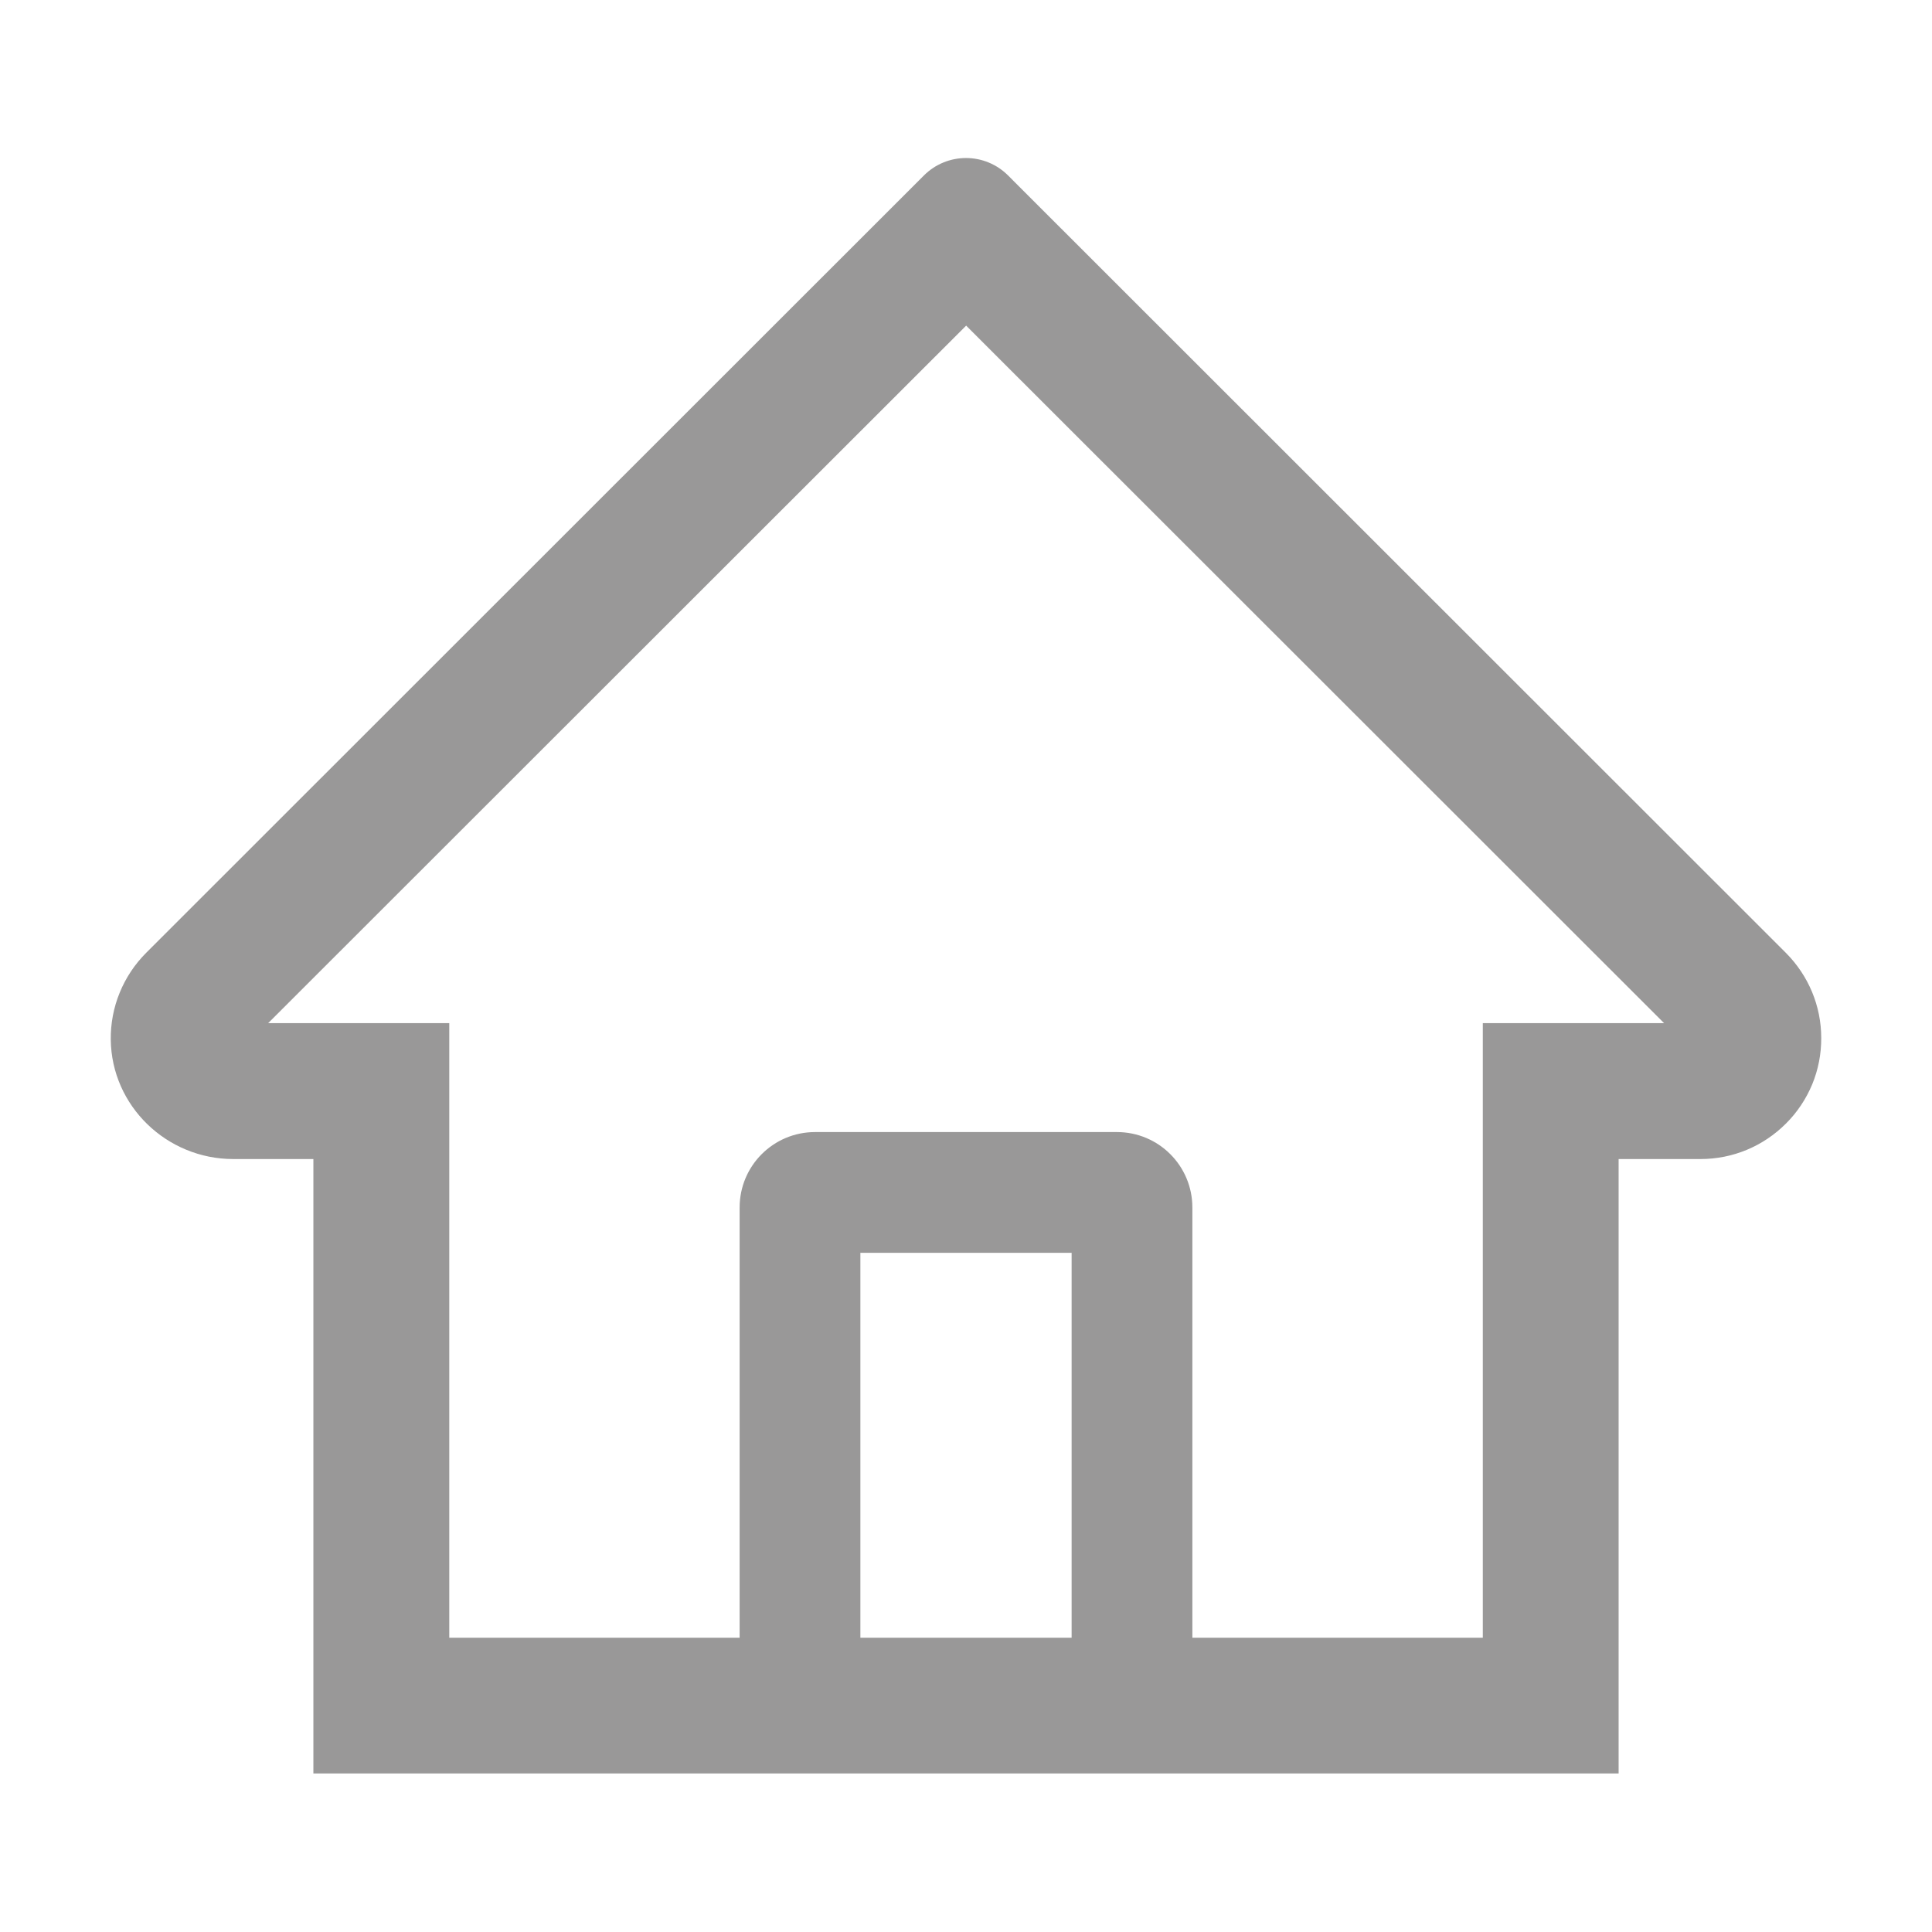
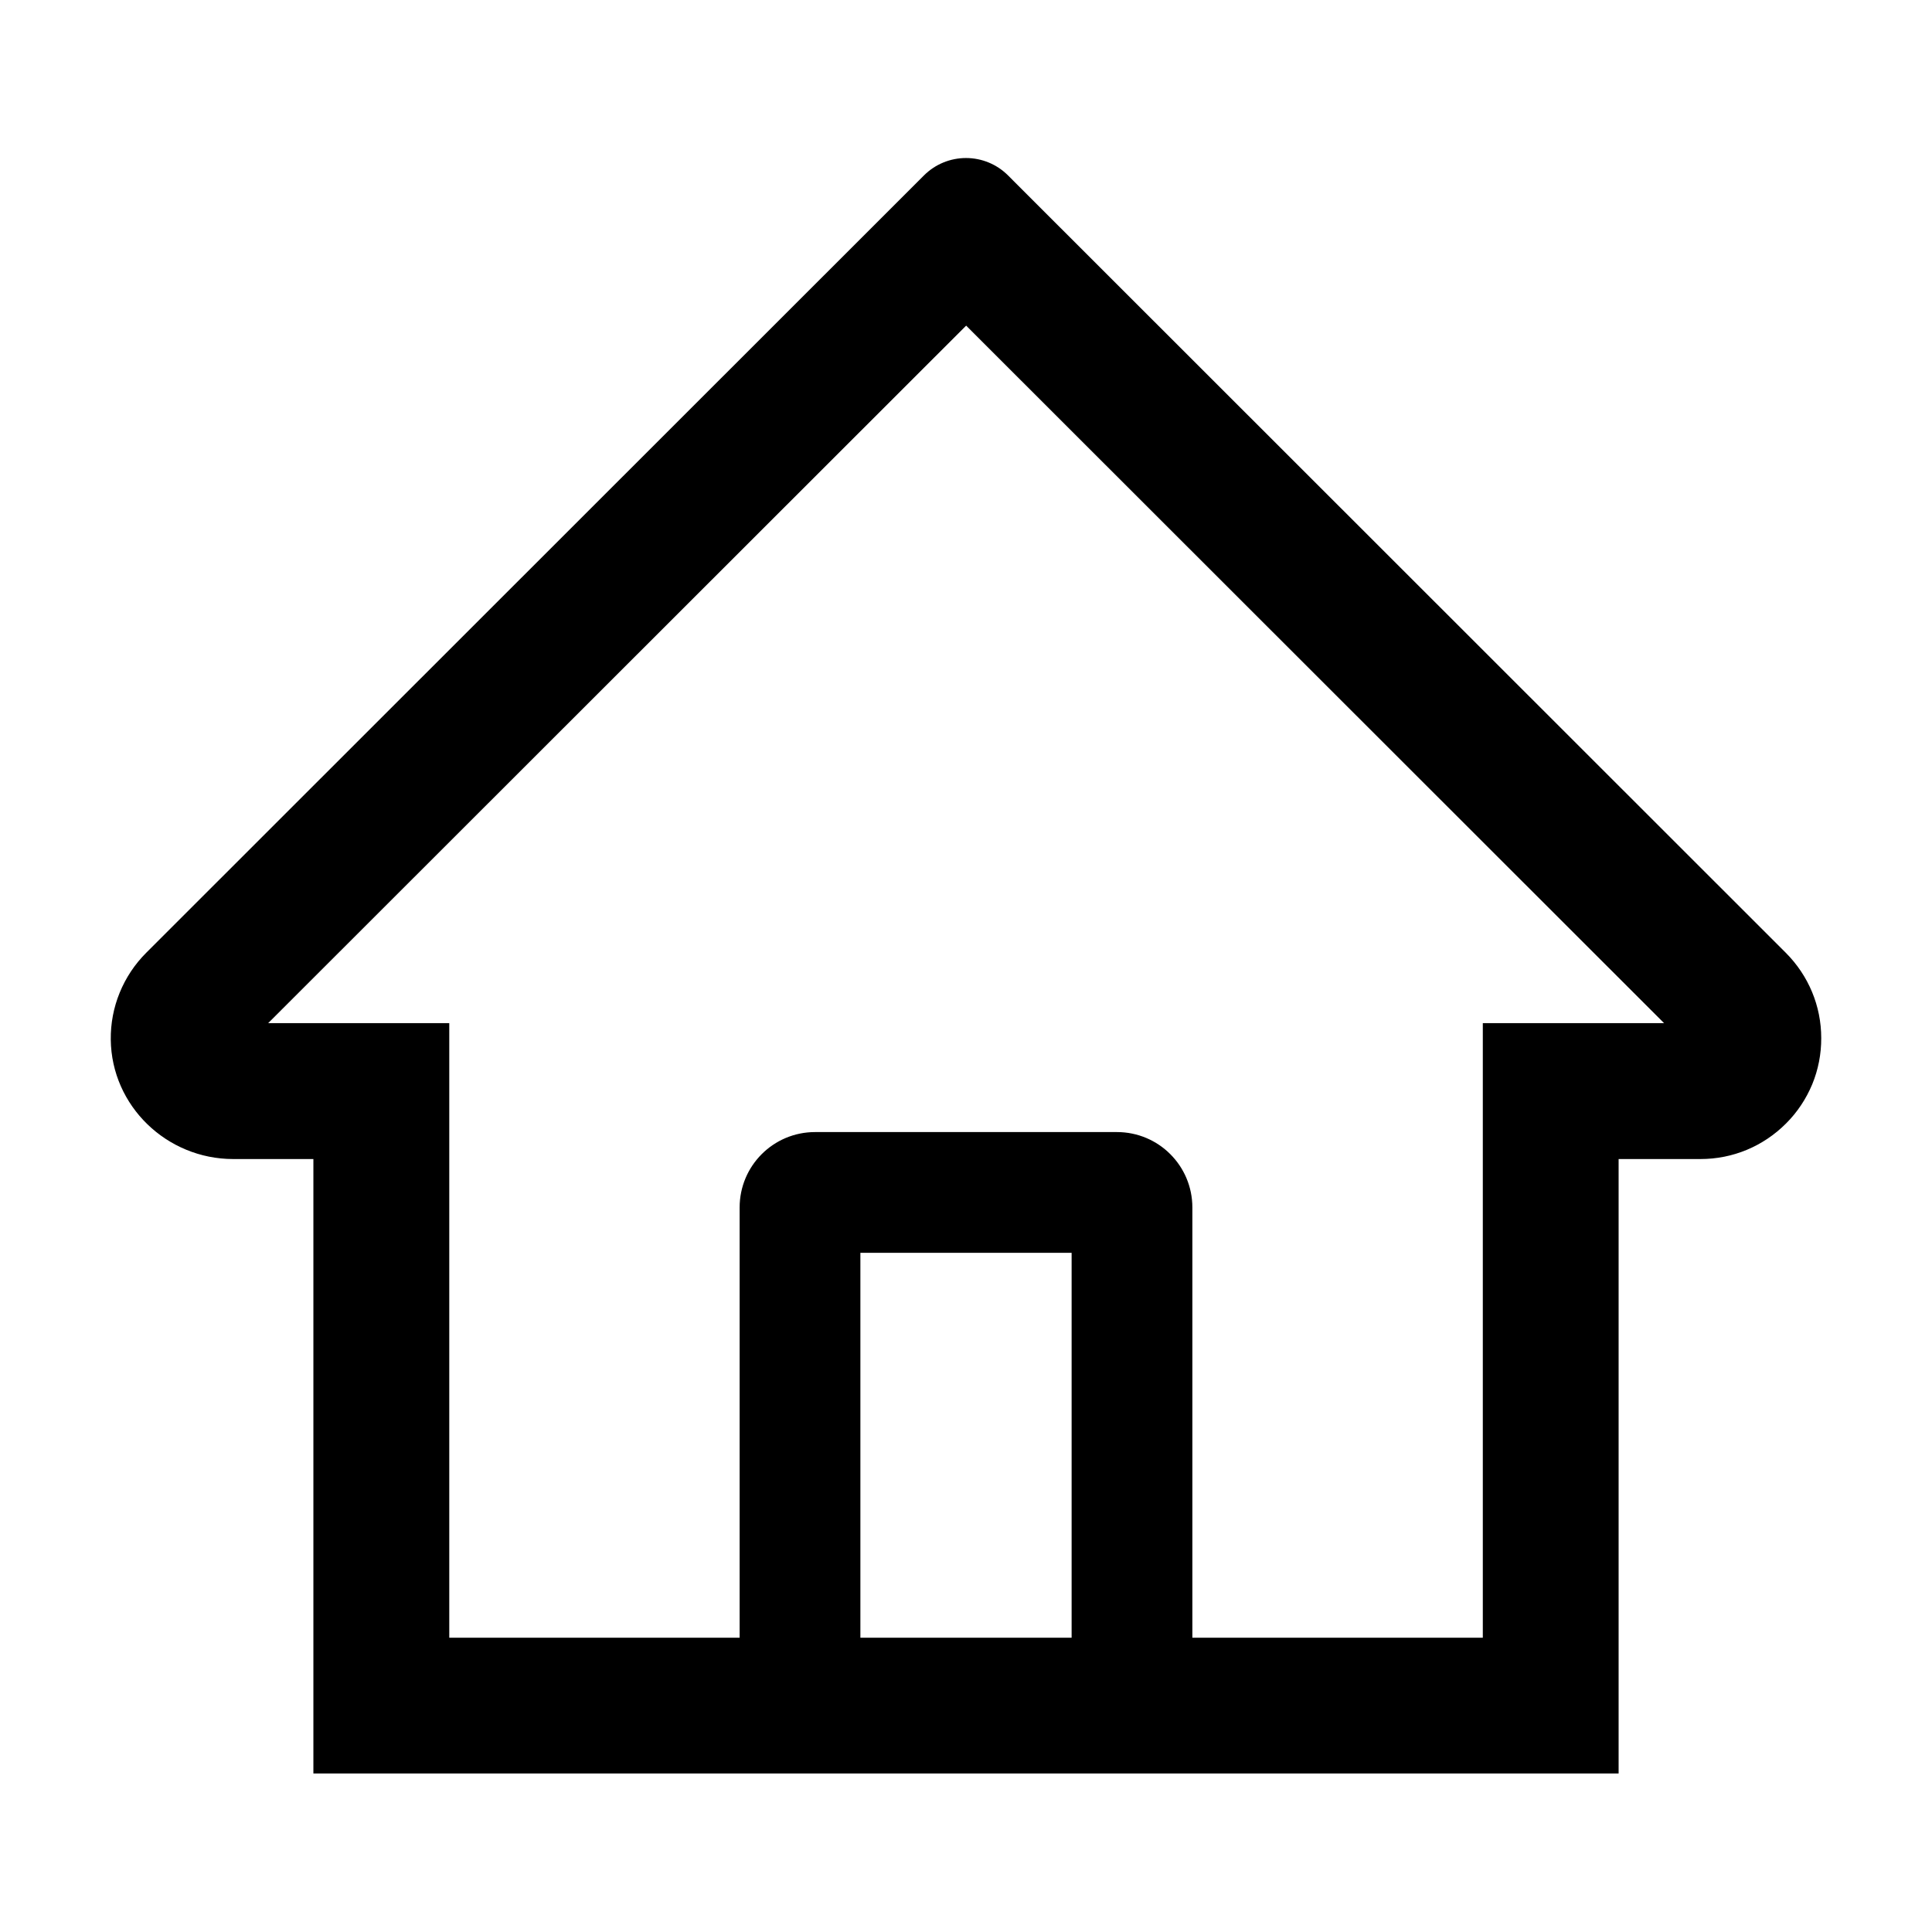
- <svg xmlns="http://www.w3.org/2000/svg" width="24" height="24" viewBox="0 0 24 24" fill="none">
-   <path d="M22.184 11.836L13.127 2.784L12.52 2.177C12.382 2.04 12.195 1.963 12 1.963C11.805 1.963 11.618 2.04 11.48 2.177L1.816 11.836C1.675 11.977 1.563 12.145 1.487 12.331C1.411 12.516 1.374 12.714 1.376 12.914C1.385 13.739 2.072 14.398 2.897 14.398H3.893V22.031H20.107V14.398H21.124C21.525 14.398 21.902 14.241 22.186 13.957C22.326 13.818 22.436 13.652 22.512 13.47C22.587 13.288 22.625 13.092 22.624 12.895C22.624 12.497 22.467 12.12 22.184 11.836ZM13.312 20.344H10.688V15.563H13.312V20.344ZM18.42 12.71V20.344H14.812V15C14.812 14.482 14.393 14.063 13.875 14.063H10.125C9.607 14.063 9.188 14.482 9.188 15V20.344H5.581V12.71H3.331L12.002 4.045L12.544 4.587L20.672 12.71H18.42Z" fill="#999898" />
+ <svg xmlns="http://www.w3.org/2000/svg" width="24" height="24" viewBox="0 0 24 24" fill="currentColor">
+   <path d="M22.184 11.836L13.127 2.784L12.52 2.177C12.382 2.04 12.195 1.963 12 1.963C11.805 1.963 11.618 2.04 11.48 2.177L1.816 11.836C1.675 11.977 1.563 12.145 1.487 12.331C1.411 12.516 1.374 12.714 1.376 12.914C1.385 13.739 2.072 14.398 2.897 14.398H3.893V22.031H20.107V14.398H21.124C21.525 14.398 21.902 14.241 22.186 13.957C22.326 13.818 22.436 13.652 22.512 13.47C22.587 13.288 22.625 13.092 22.624 12.895C22.624 12.497 22.467 12.12 22.184 11.836ZM13.312 20.344H10.688V15.563H13.312V20.344ZM18.42 12.71V20.344H14.812V15C14.812 14.482 14.393 14.063 13.875 14.063H10.125C9.607 14.063 9.188 14.482 9.188 15V20.344H5.581V12.71H3.331L12.002 4.045L12.544 4.587L20.672 12.71H18.42Z" />
</svg>
